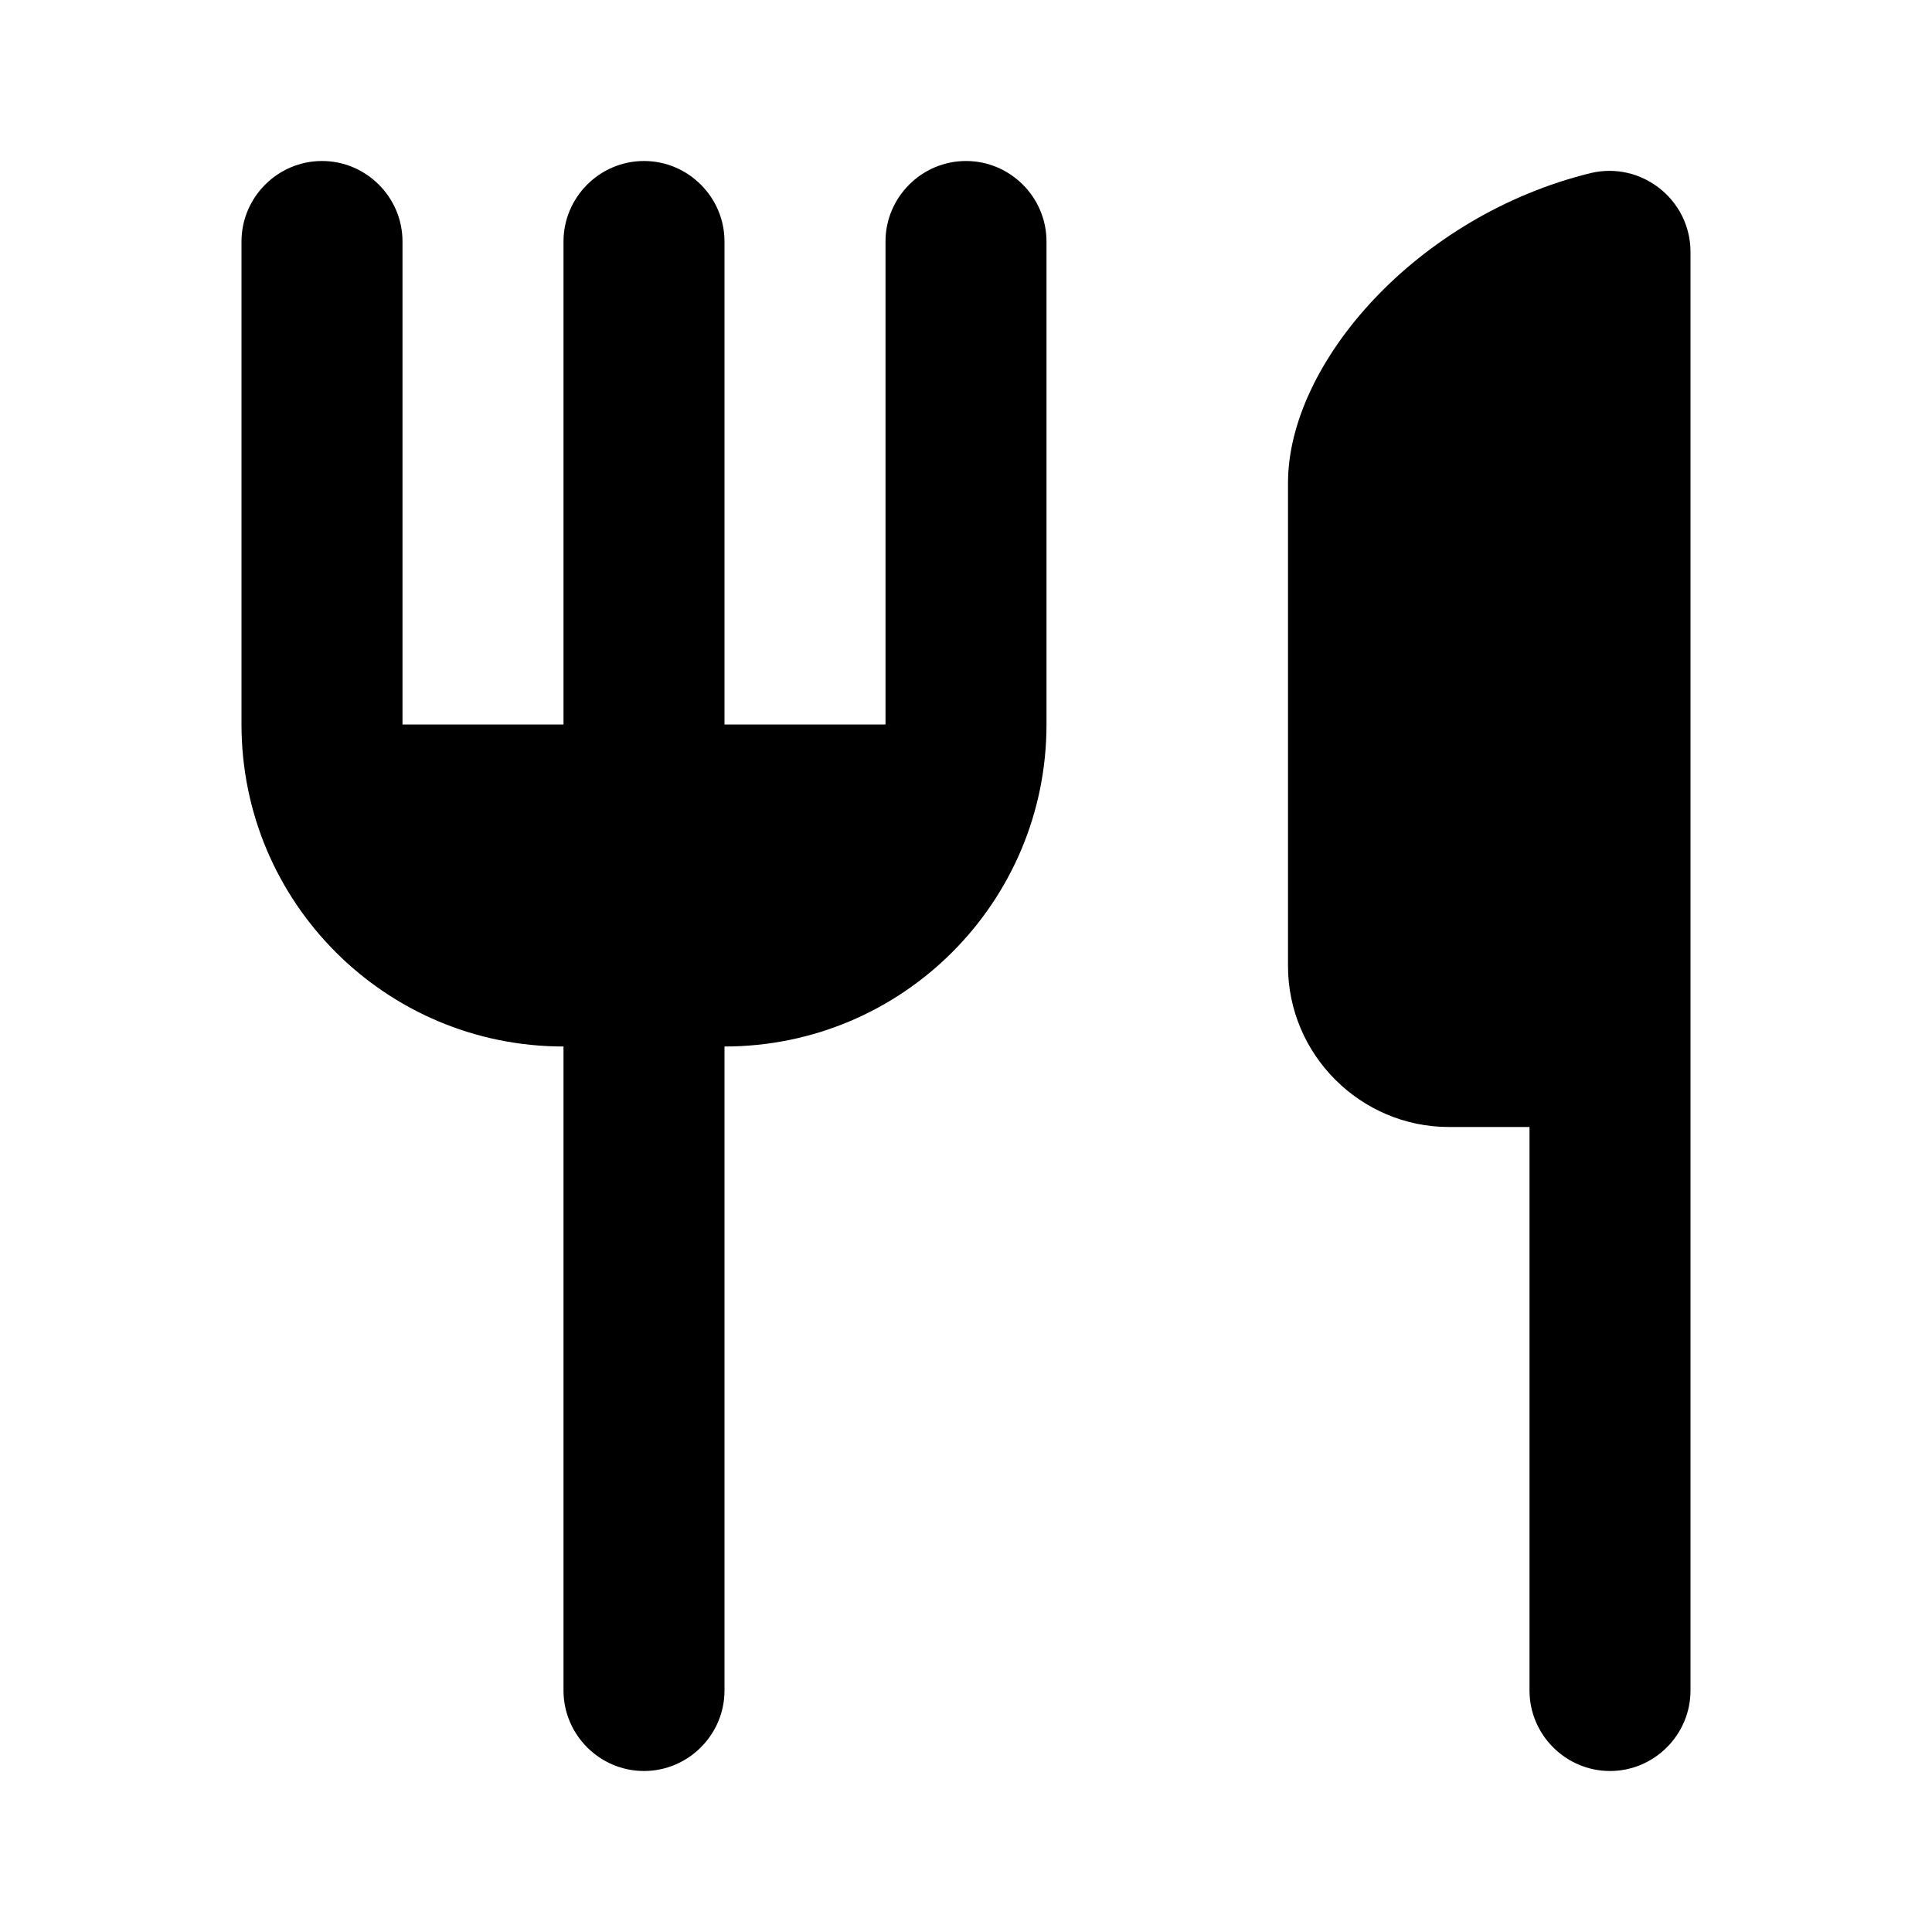
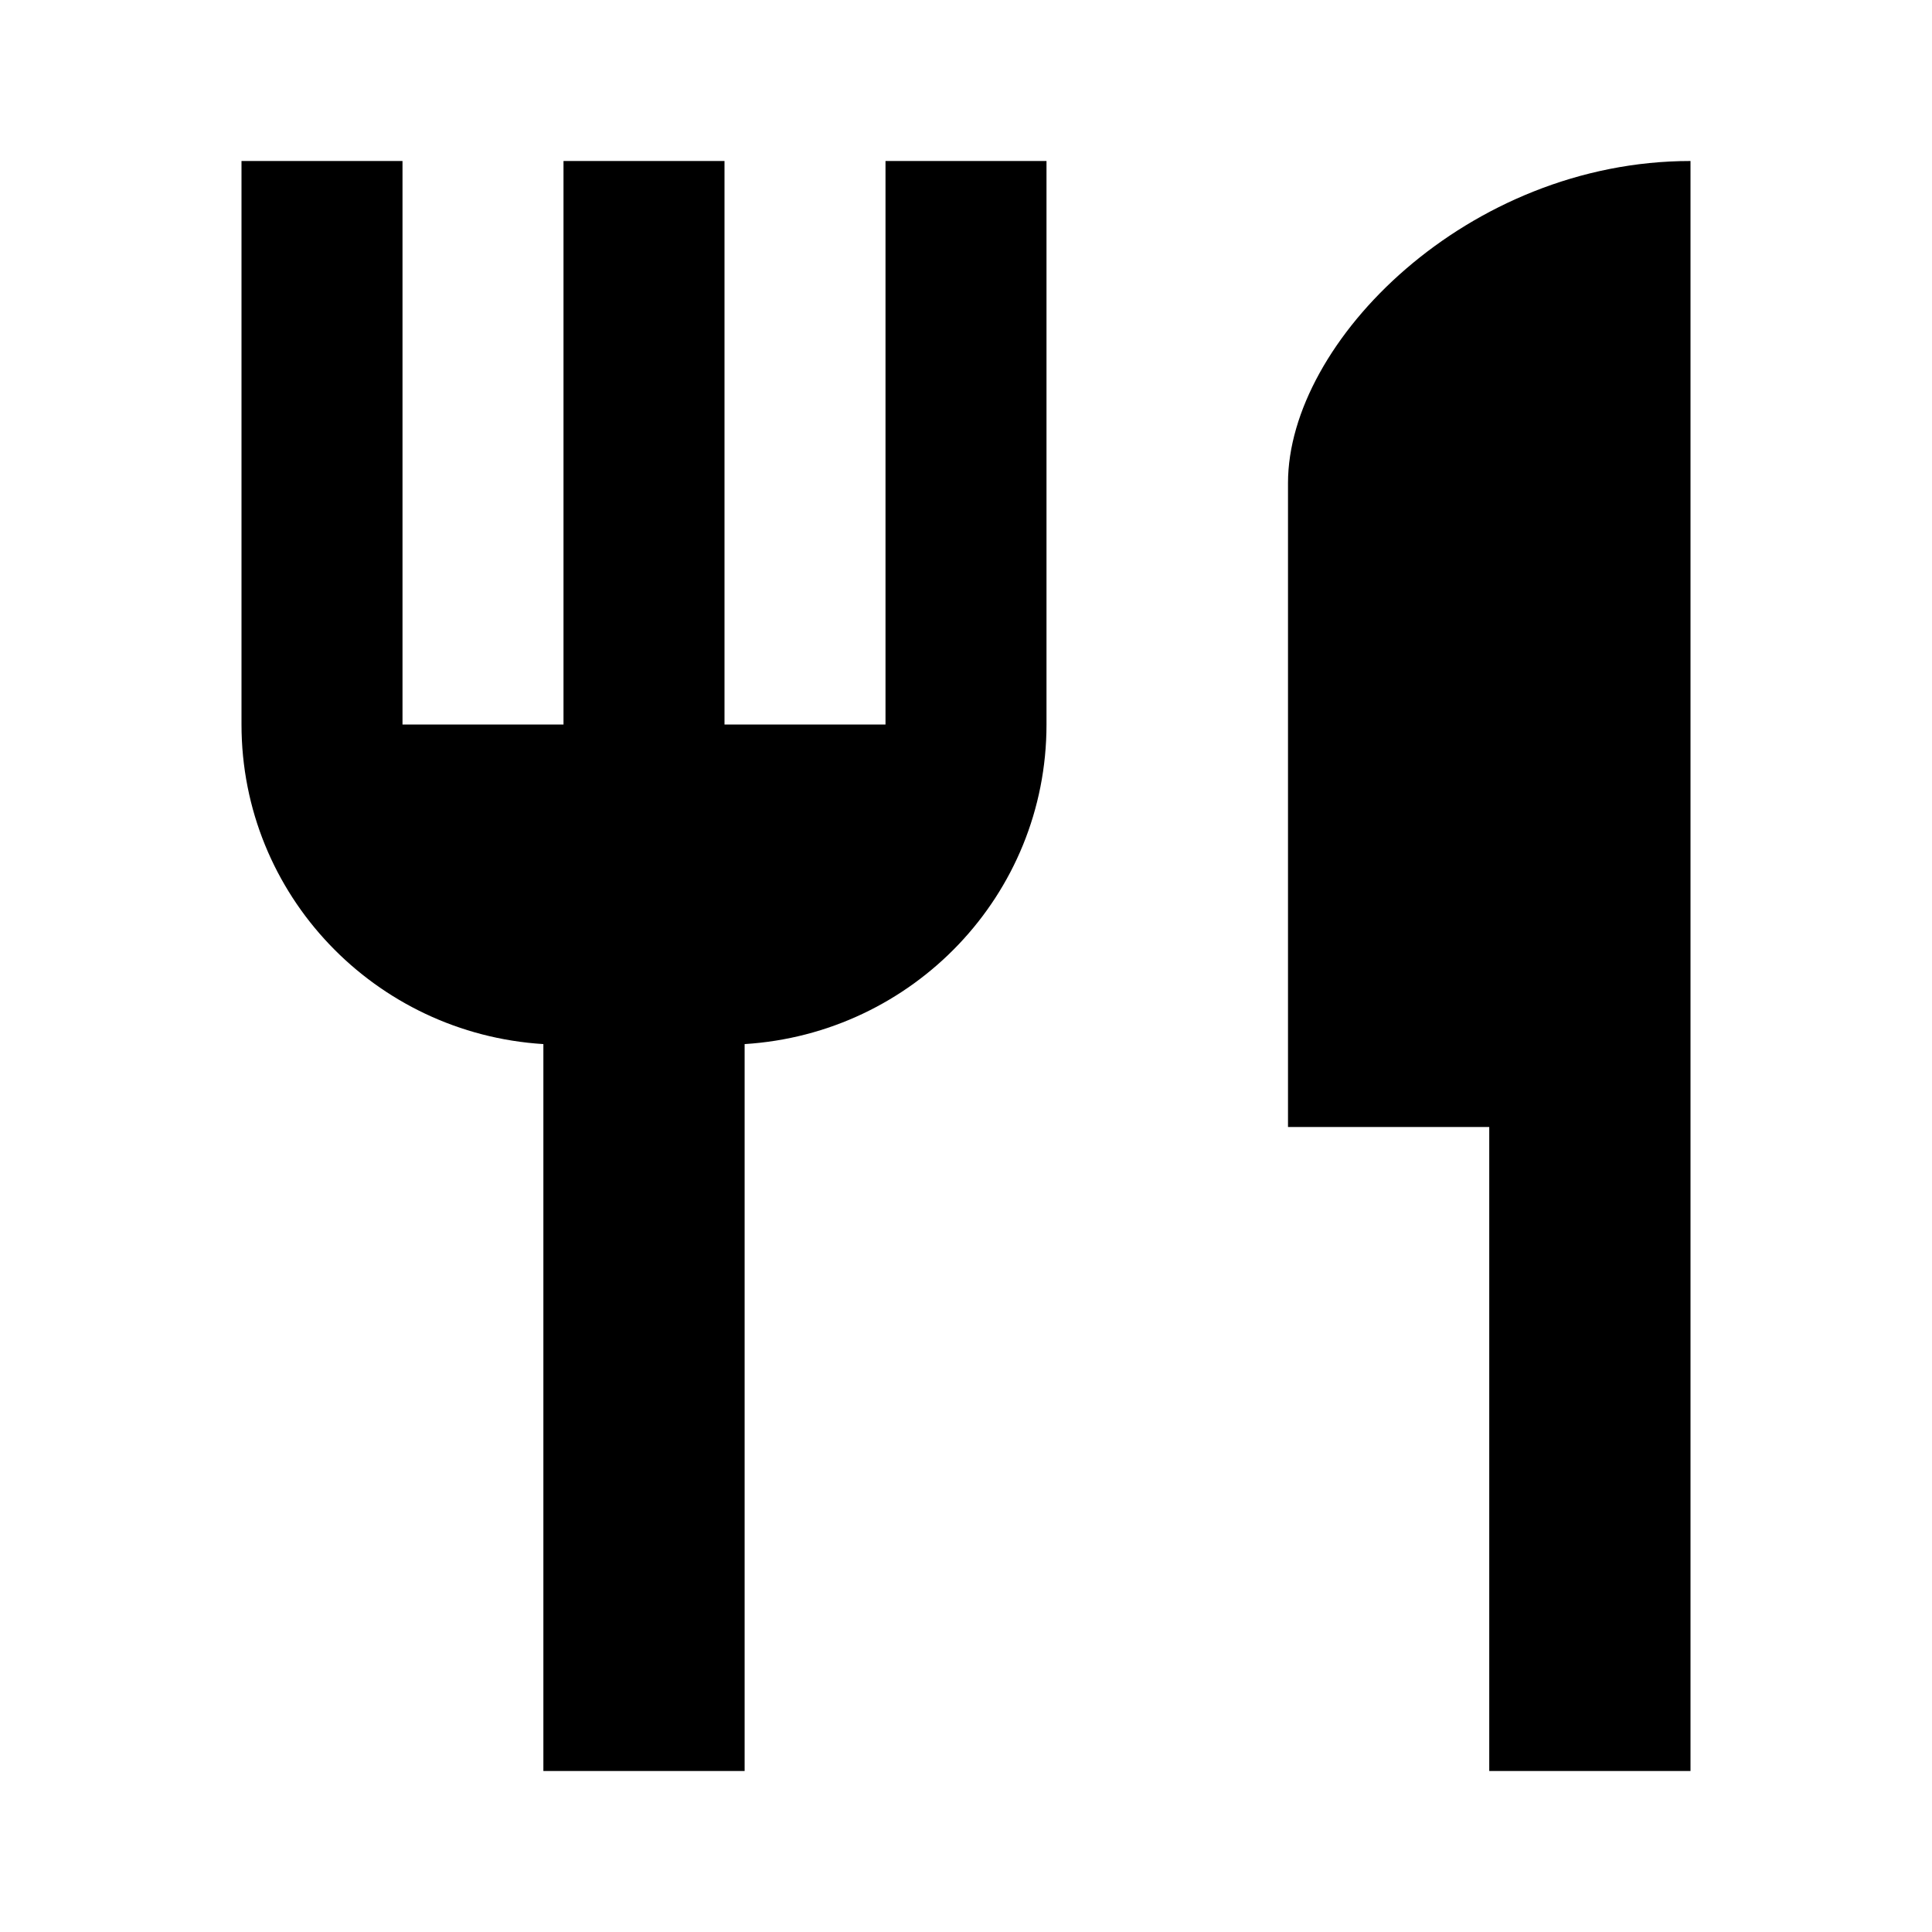
- <svg xmlns="http://www.w3.org/2000/svg" height="24px" viewBox="0 0 24 24" width="24px" fill="#000000">
-   <path d="M0 0h24v24H0V0z" fill="none" />
-   <path d="M16 6v6c0 1.1.9 2 2 2h1v7c0 .55.45 1 1 1s1-.45 1-1V3.13c0-.65-.61-1.13-1.24-.98C17.6 2.68 16 4.51 16 6zm-5 3H9V3c0-.55-.45-1-1-1s-1 .45-1 1v6H5V3c0-.55-.45-1-1-1s-1 .45-1 1v6c0 2.21 1.79 4 4 4v8c0 .55.45 1 1 1s1-.45 1-1v-8c2.21 0 4-1.79 4-4V3c0-.55-.45-1-1-1s-1 .45-1 1v6z" />
+ <svg xmlns="http://www.w3.org/2000/svg" height="48px" viewBox="0 0 24 24" width="48px" fill="#000000">
+   <path d="M0 0h24v24H0z" fill="none" />
+   <path d="M11 9H9V2H7v7H5V2H3v7c0 2.12 1.66 3.84 3.75 3.97V22h2.5v-9.03C11.34 12.84 13 11.12 13 9V2h-2v7zm5-3v8h2.5v8H21V2c-2.76 0-5 2.24-5 4z" />
</svg>
